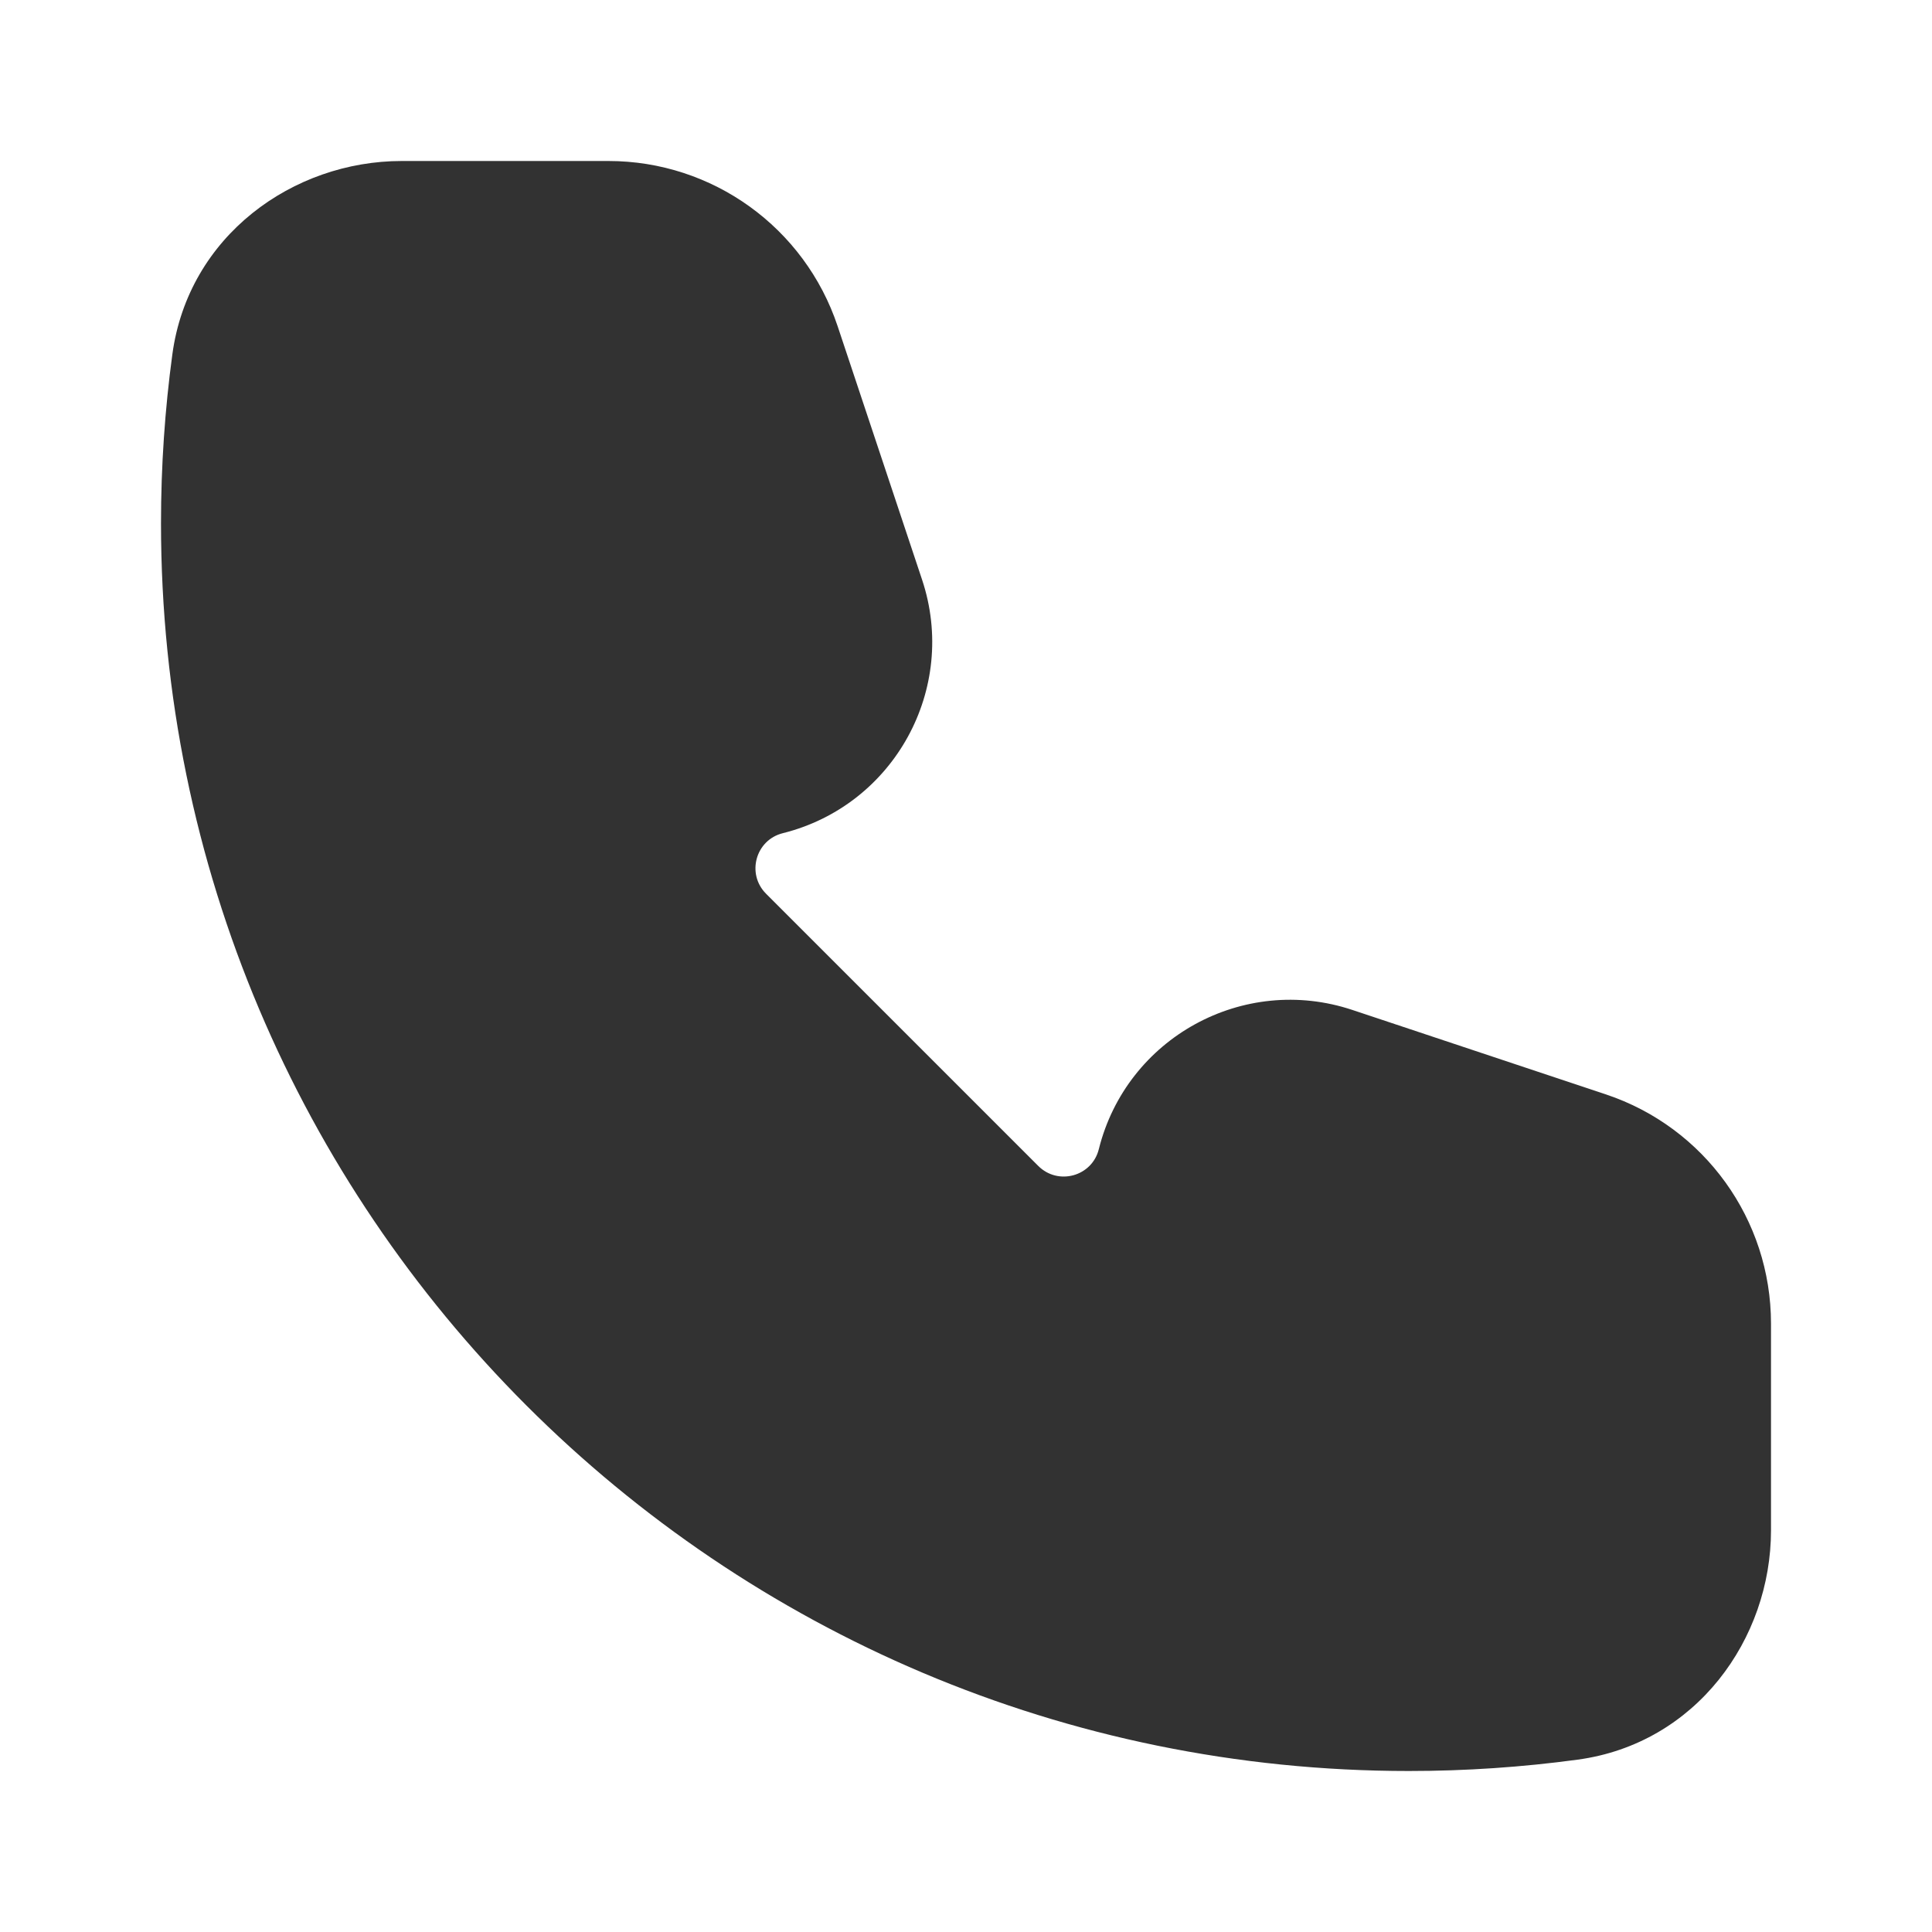
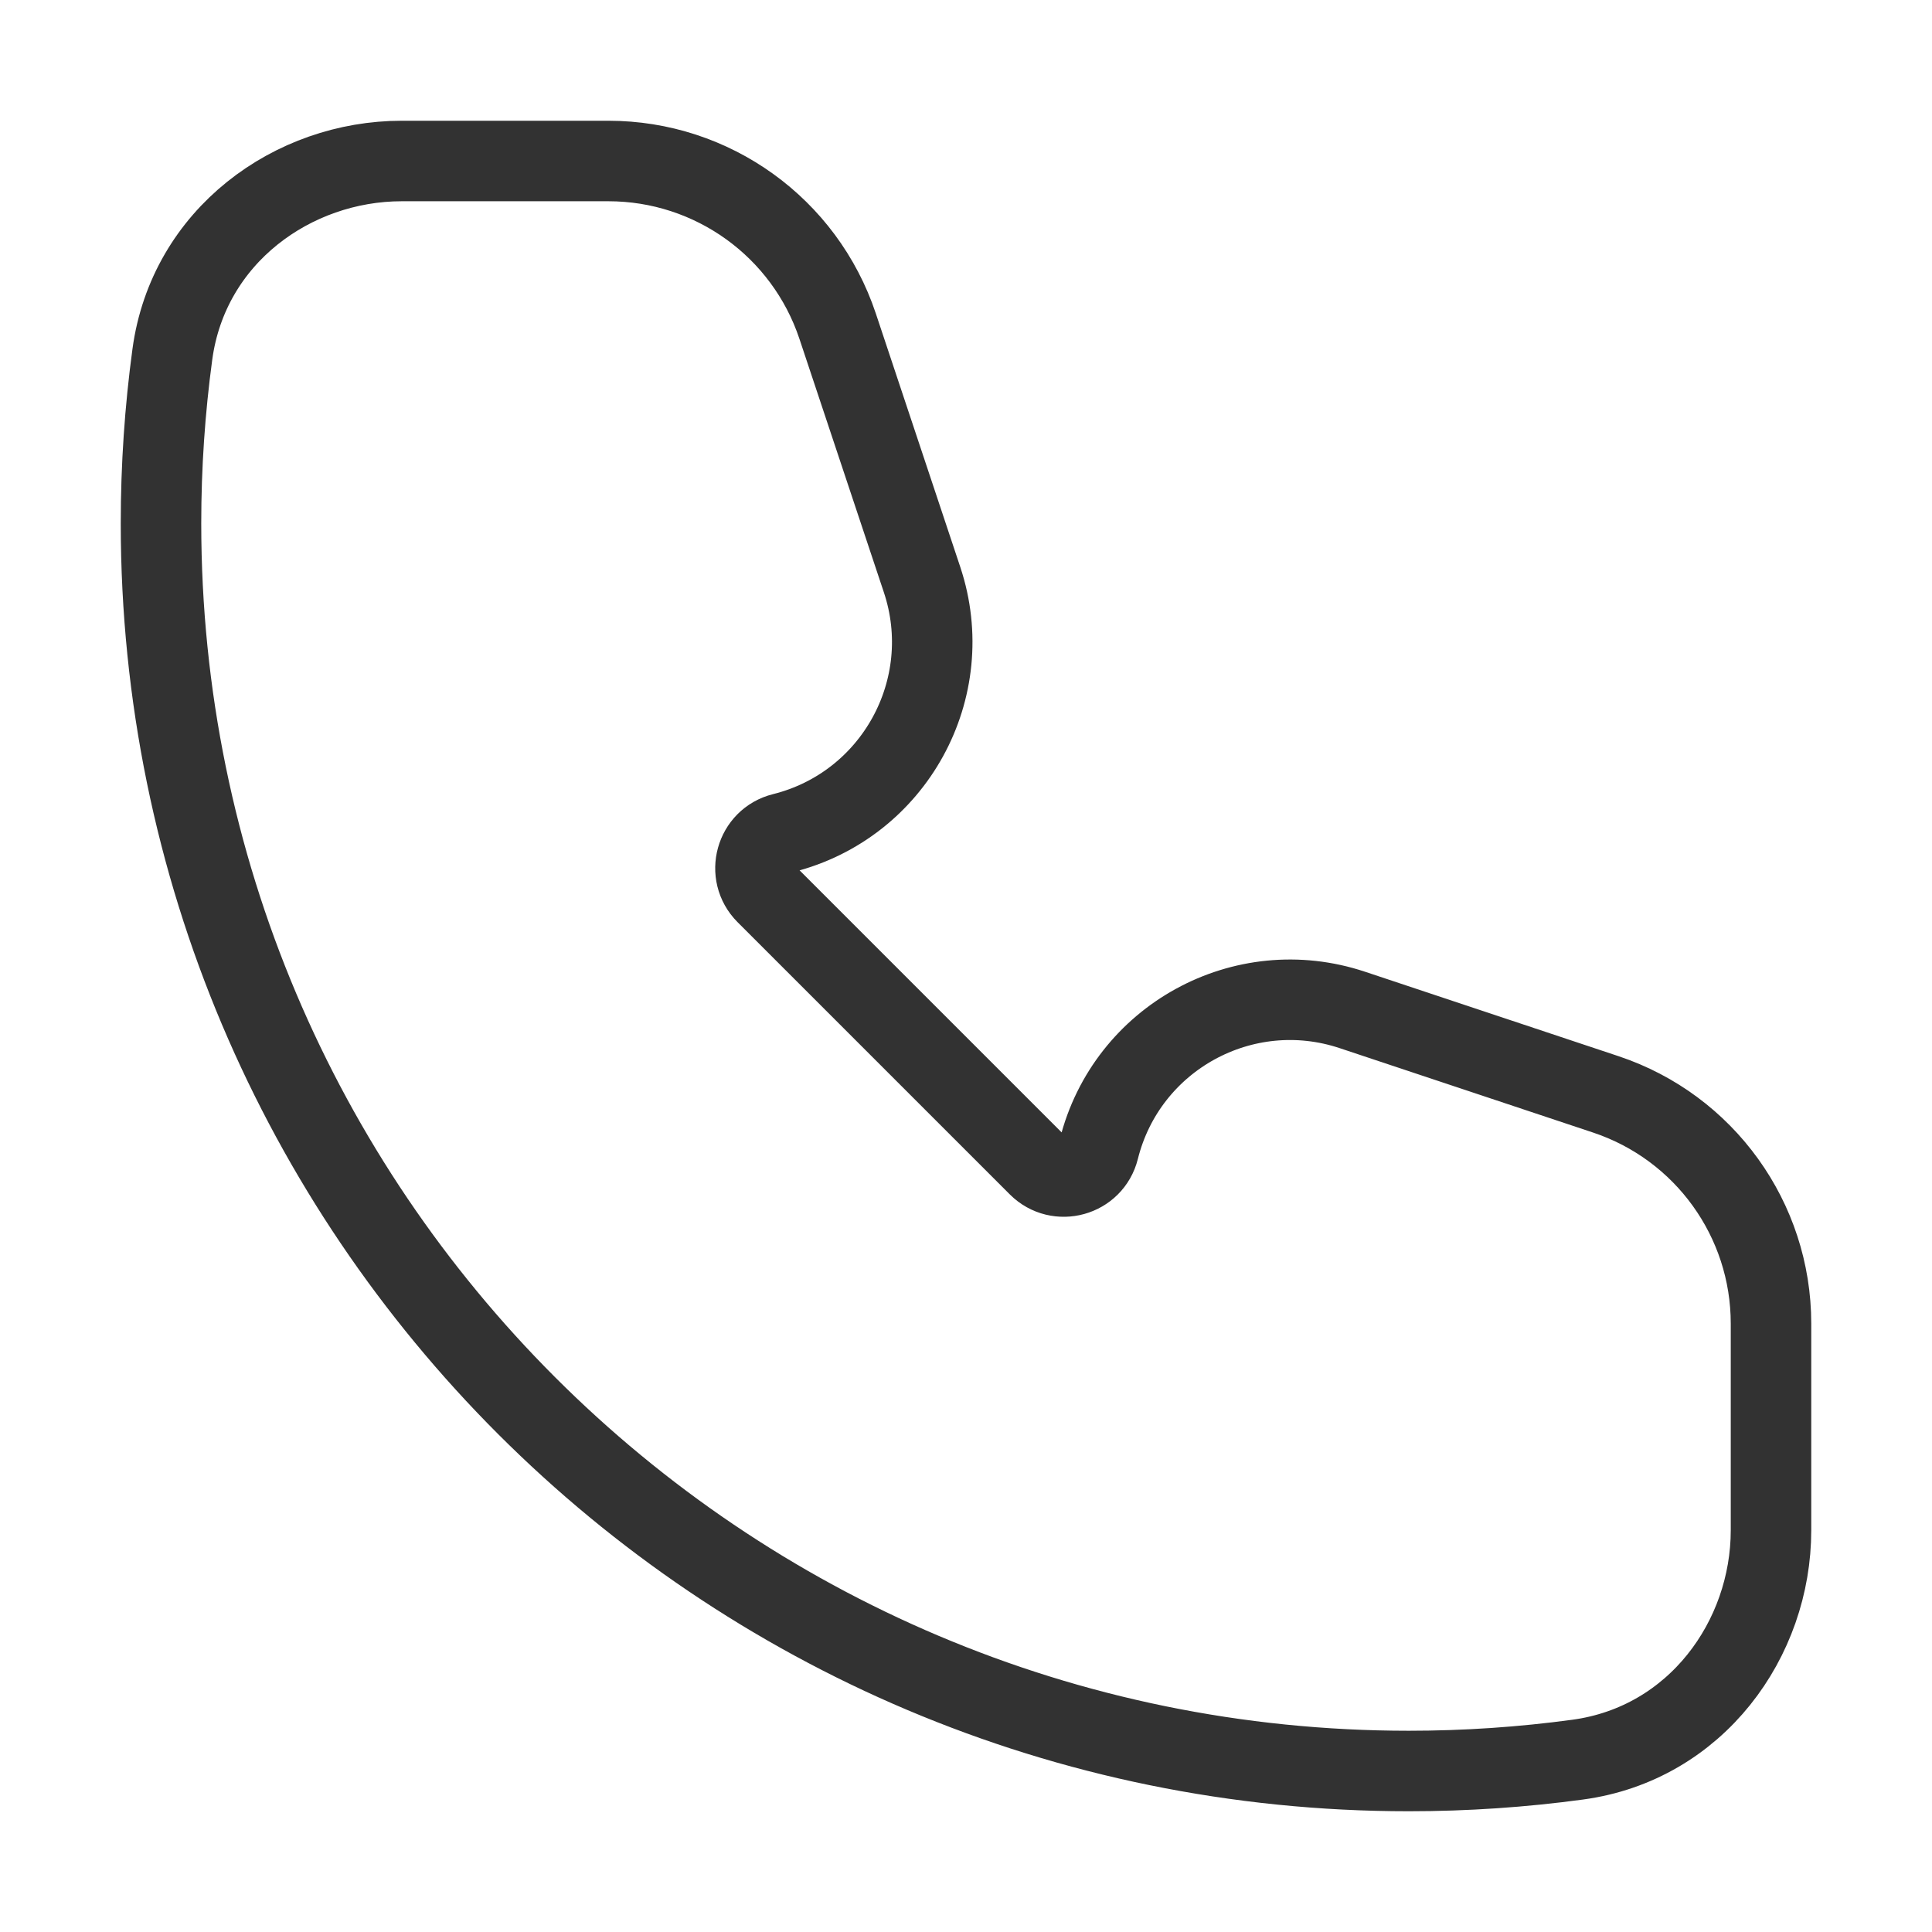
<svg xmlns="http://www.w3.org/2000/svg" width="800px" height="800px" viewBox="0 0 24 24" fill="none">
  <rect width="24" height="24" fill="white" />
-   <path fill-rule="evenodd" clip-rule="evenodd" d="M2.141 4.402C2.34 2.93 3.64 2 4.99 2H7.558C8.85 2 9.996 2.826 10.405 4.051L11.454 7.2C11.905 8.553 11.109 10.004 9.725 10.35C9.386 10.434 9.27 10.855 9.516 11.102L12.898 14.484C13.145 14.73 13.566 14.614 13.65 14.275C13.996 12.891 15.447 12.095 16.8 12.546L19.949 13.595C21.174 14.004 22 15.15 22 16.442V19.01C22 20.36 21.07 21.66 19.598 21.859C18.911 21.952 18.211 22 17.5 22C8.94 22 2 15.06 2 6.5C2 5.789 2.048 5.089 2.141 4.402Z" fill="#323232" />
+   <path fill-rule="evenodd" clip-rule="evenodd" d="M2.141 4.402C2.34 2.93 3.64 2 4.99 2H7.558C8.85 2 9.996 2.826 10.405 4.051L11.454 7.2C11.905 8.553 11.109 10.004 9.725 10.35C9.386 10.434 9.27 10.855 9.516 11.102L12.898 14.484C13.145 14.73 13.566 14.614 13.65 14.275C13.996 12.891 15.447 12.095 16.8 12.546L19.949 13.595C21.174 14.004 22 15.15 22 16.442V19.01C22 20.36 21.07 21.66 19.598 21.859C18.911 21.952 18.211 22 17.5 22C8.94 22 2 15.06 2 6.5C2 5.789 2.048 5.089 2.141 4.402Z" stroke="#323232" />
</svg>
